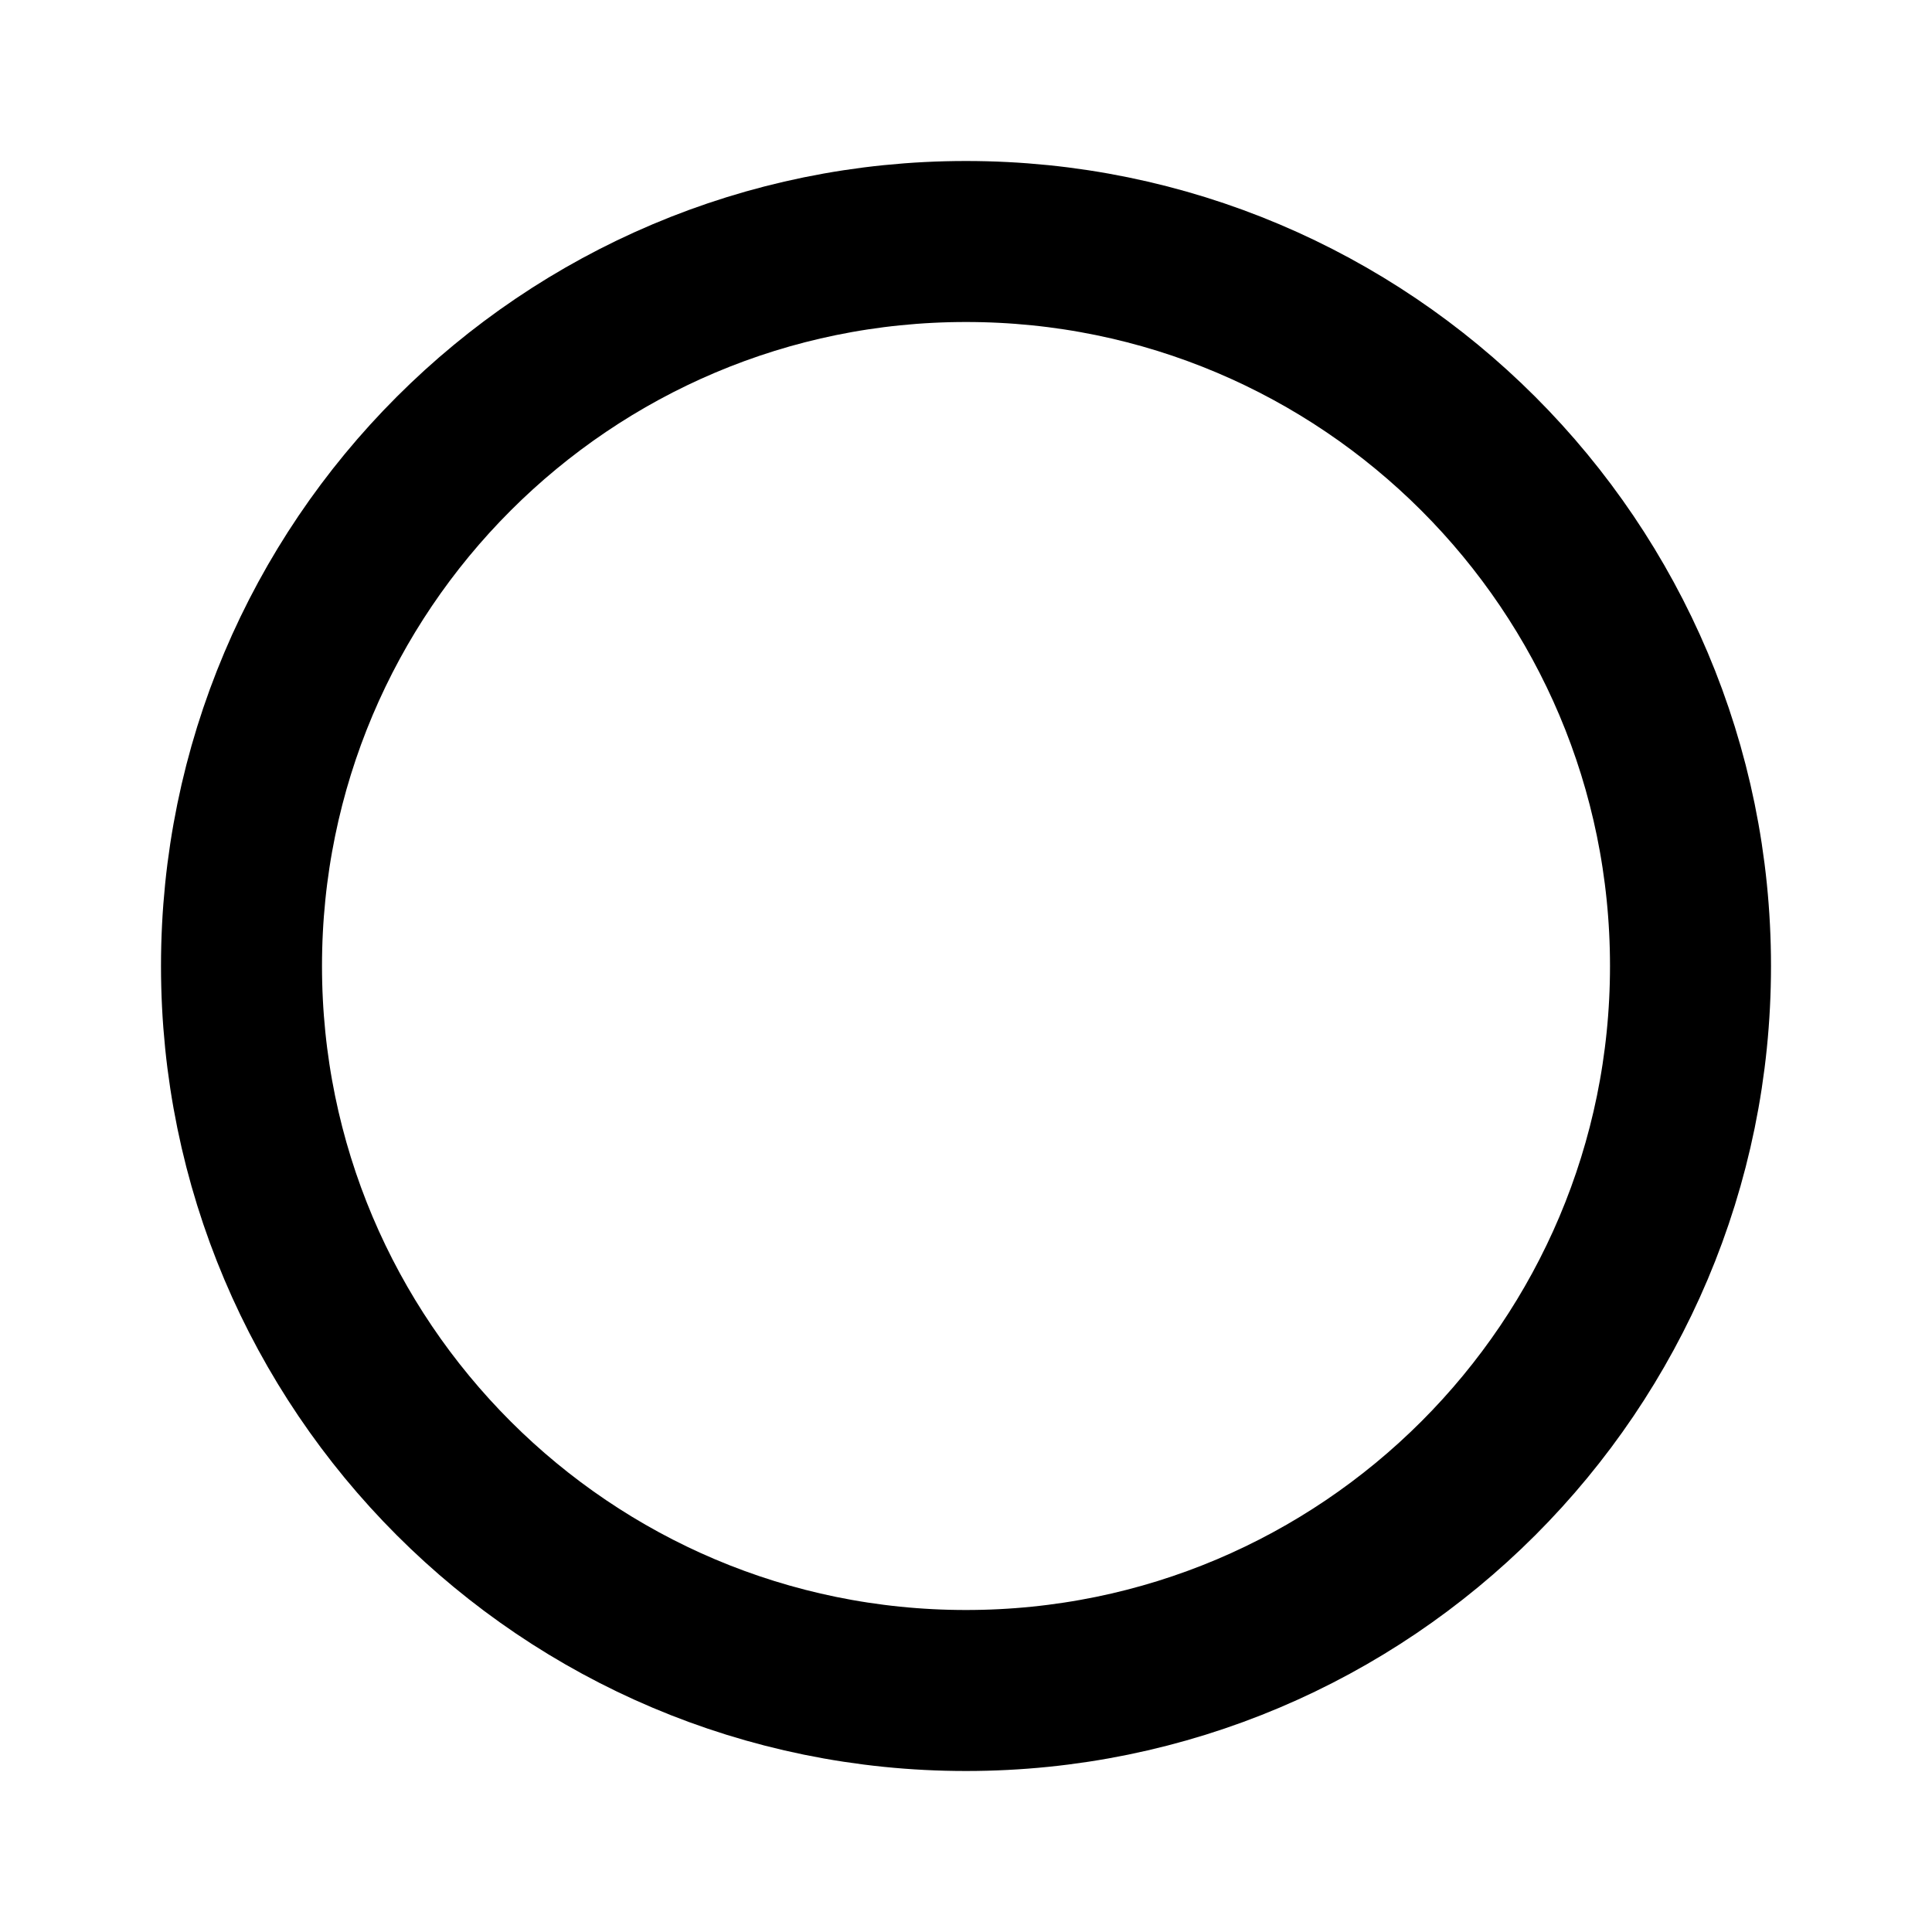
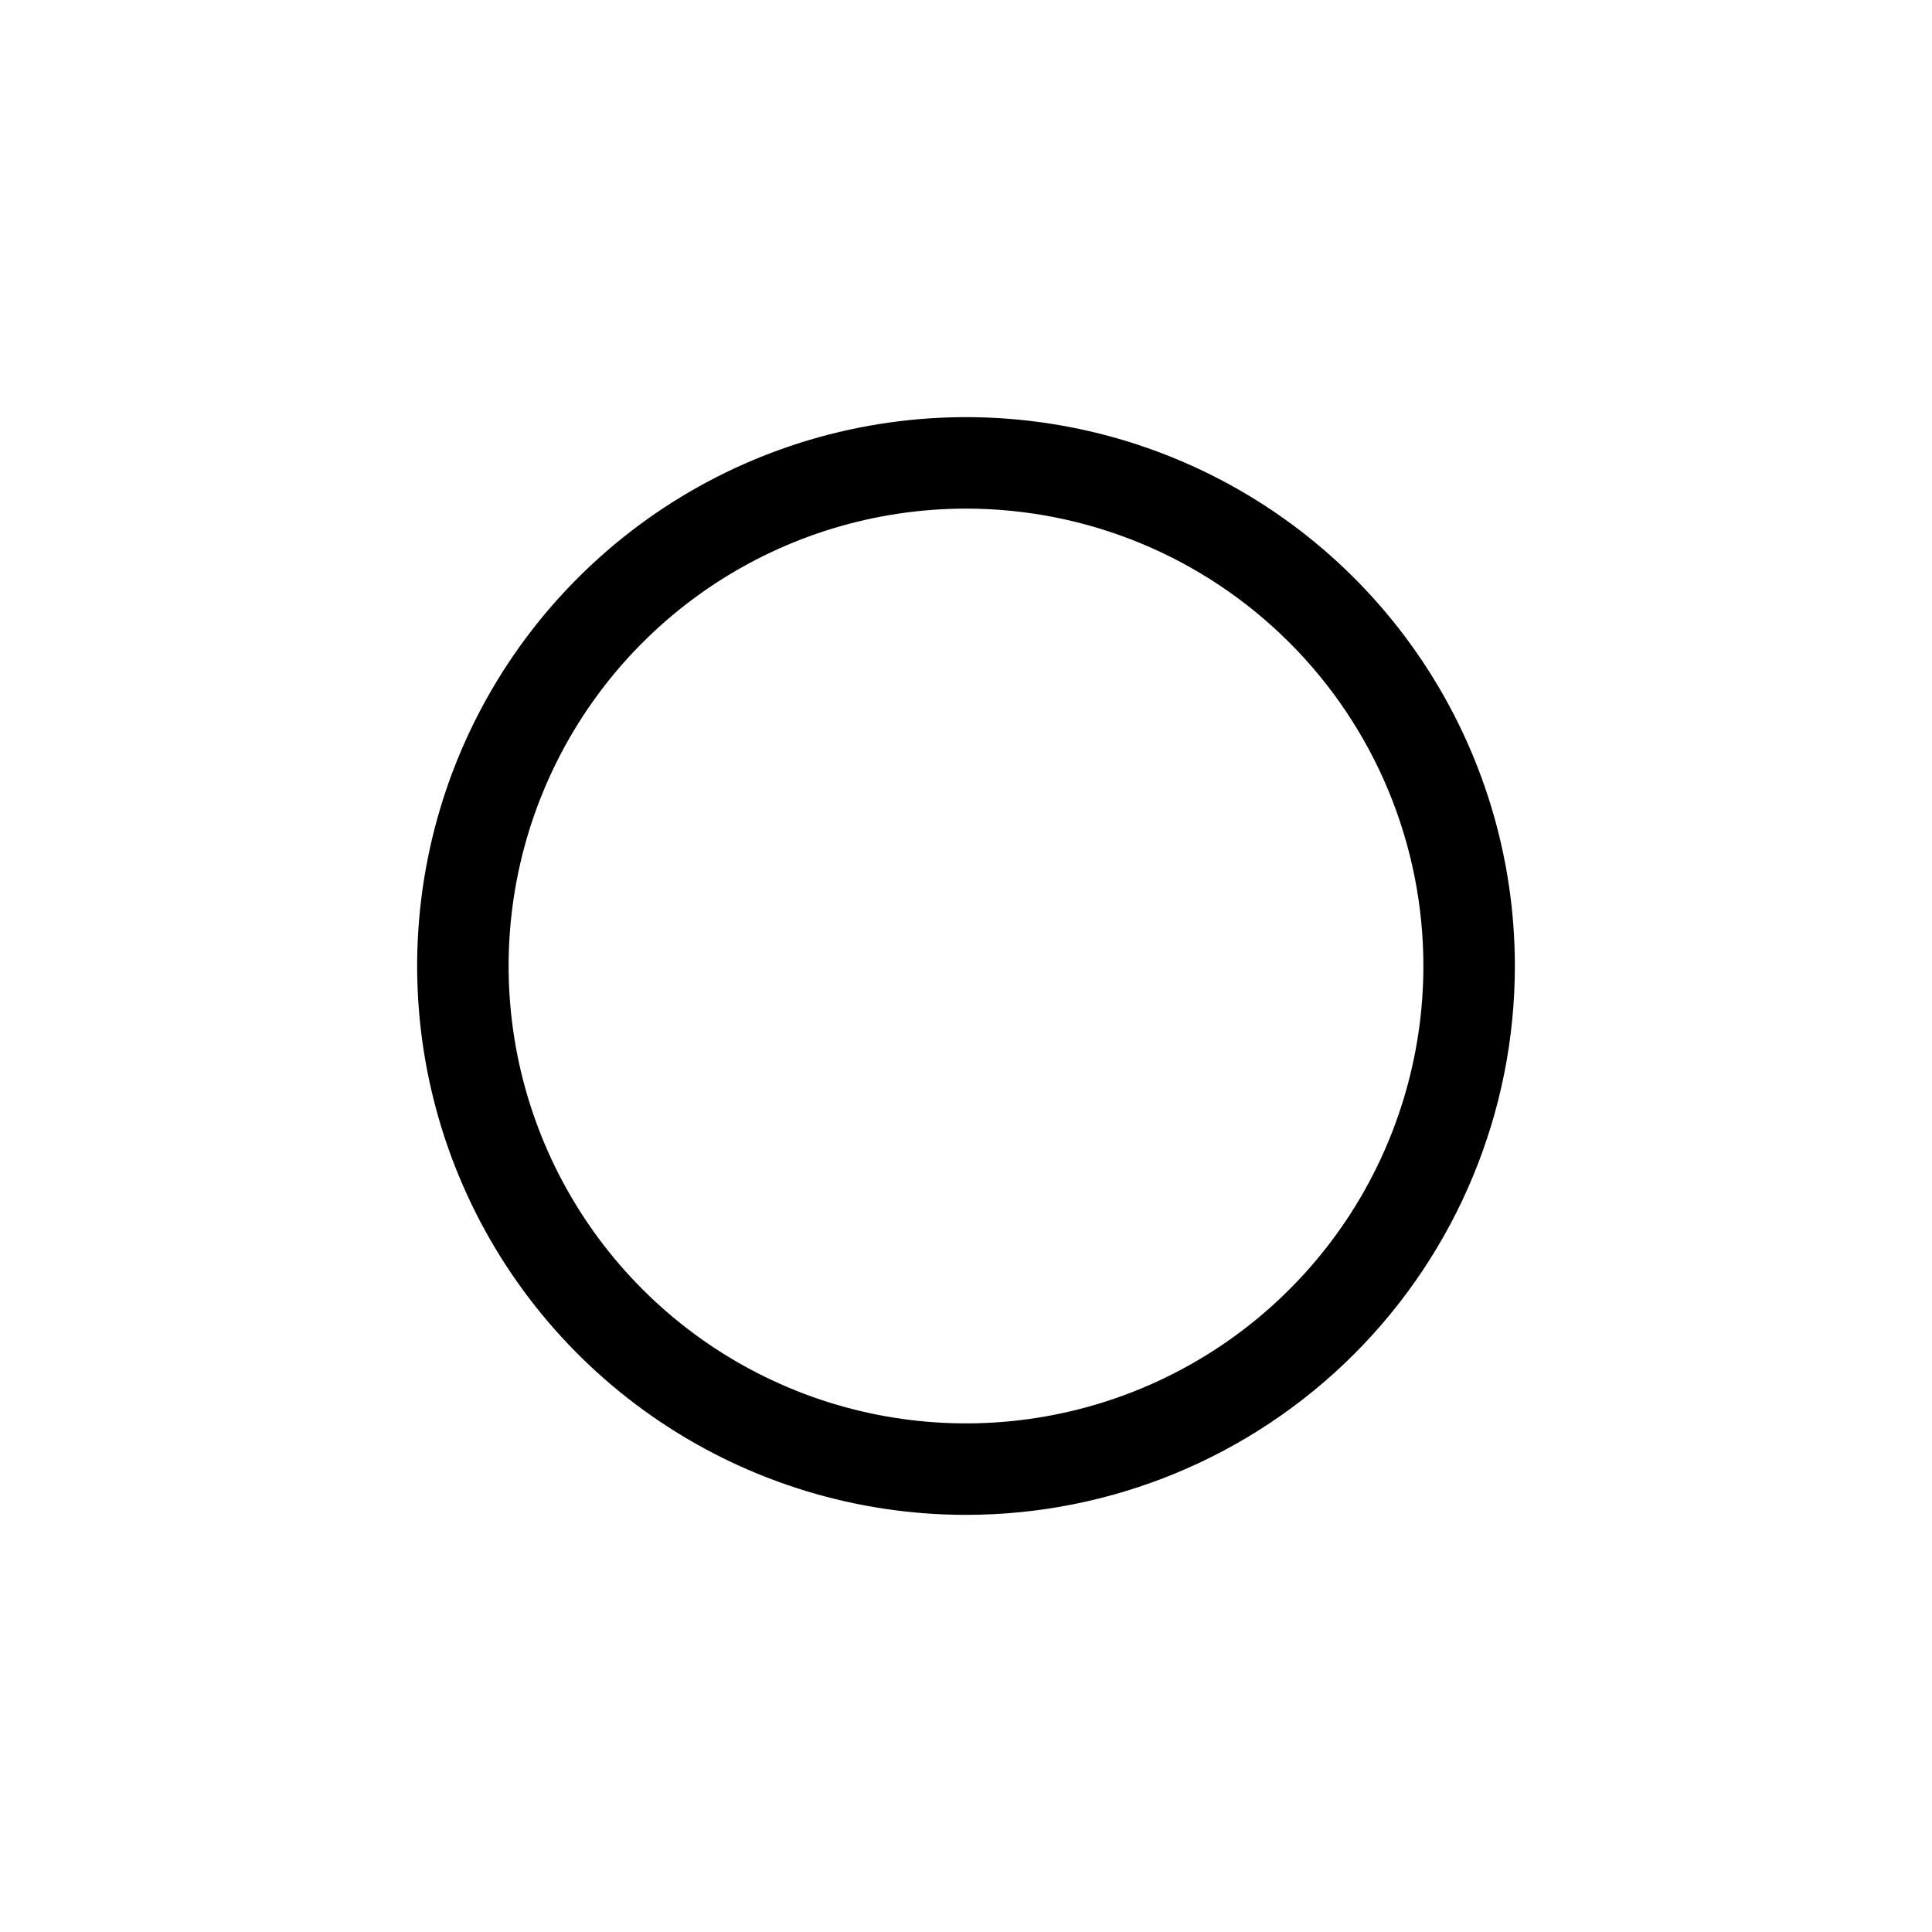
- <svg xmlns="http://www.w3.org/2000/svg" width="50px" viewBox="0 0 24 24" fill="none">
-   <g id="Shape / Circle">
-     <path id="Vector" d="M3 12C3 16.971 7.029 21 12 21C16.971 21 21 16.971 21 12C21 7.029 16.971 3 12 3C7.029 3 3 7.029 3 12Z" stroke="#000000" stroke-width="2" stroke-linecap="round" stroke-linejoin="round" />
+ <svg xmlns="http://www.w3.org/2000/svg" width="800px" height="800px" viewBox="-3.84 -3.84 31.68 31.68" fill="none">
+   <g id="SVGRepo_bgCarrier" stroke-width="0" />
+   <g id="SVGRepo_tracerCarrier" stroke-linecap="round" stroke-linejoin="round" />
+   <g id="SVGRepo_iconCarrier">
+     <path d="M12 21C10.22 21 8.48 20.472 7 19.483C5.52 18.494 4.366 17.089 3.685 15.444C3.004 13.8 2.826 11.99 3.173 10.244C3.52 8.498 4.377 6.895 5.636 5.636C6.895 4.377 8.498 3.52 10.244 3.173C11.99 2.826 13.8 3.004 15.444 3.685C17.089 4.366 18.494 5.52 19.483 7C20.472 8.48 21 10.22 21 12C21 14.387 20.052 16.676 18.364 18.364C16.676 20.052 14.387 21 12 21ZM12 4.5C10.517 4.5 9.067 4.94 7.833 5.764C6.6 6.588 5.639 7.759 5.071 9.13C4.503 10.5 4.355 12.008 4.644 13.463C4.934 14.918 5.648 16.254 6.697 17.303C7.746 18.352 9.082 19.067 10.537 19.356C11.992 19.645 13.5 19.497 14.87 18.929C16.241 18.361 17.412 17.4 18.236 16.167C19.06 14.933 19.5 13.483 19.5 12C19.5 10.011 18.71 8.103 17.303 6.697C15.897 5.29 13.989 4.5 12 4.5Z" fill="#000000" />
  </g>
</svg>
